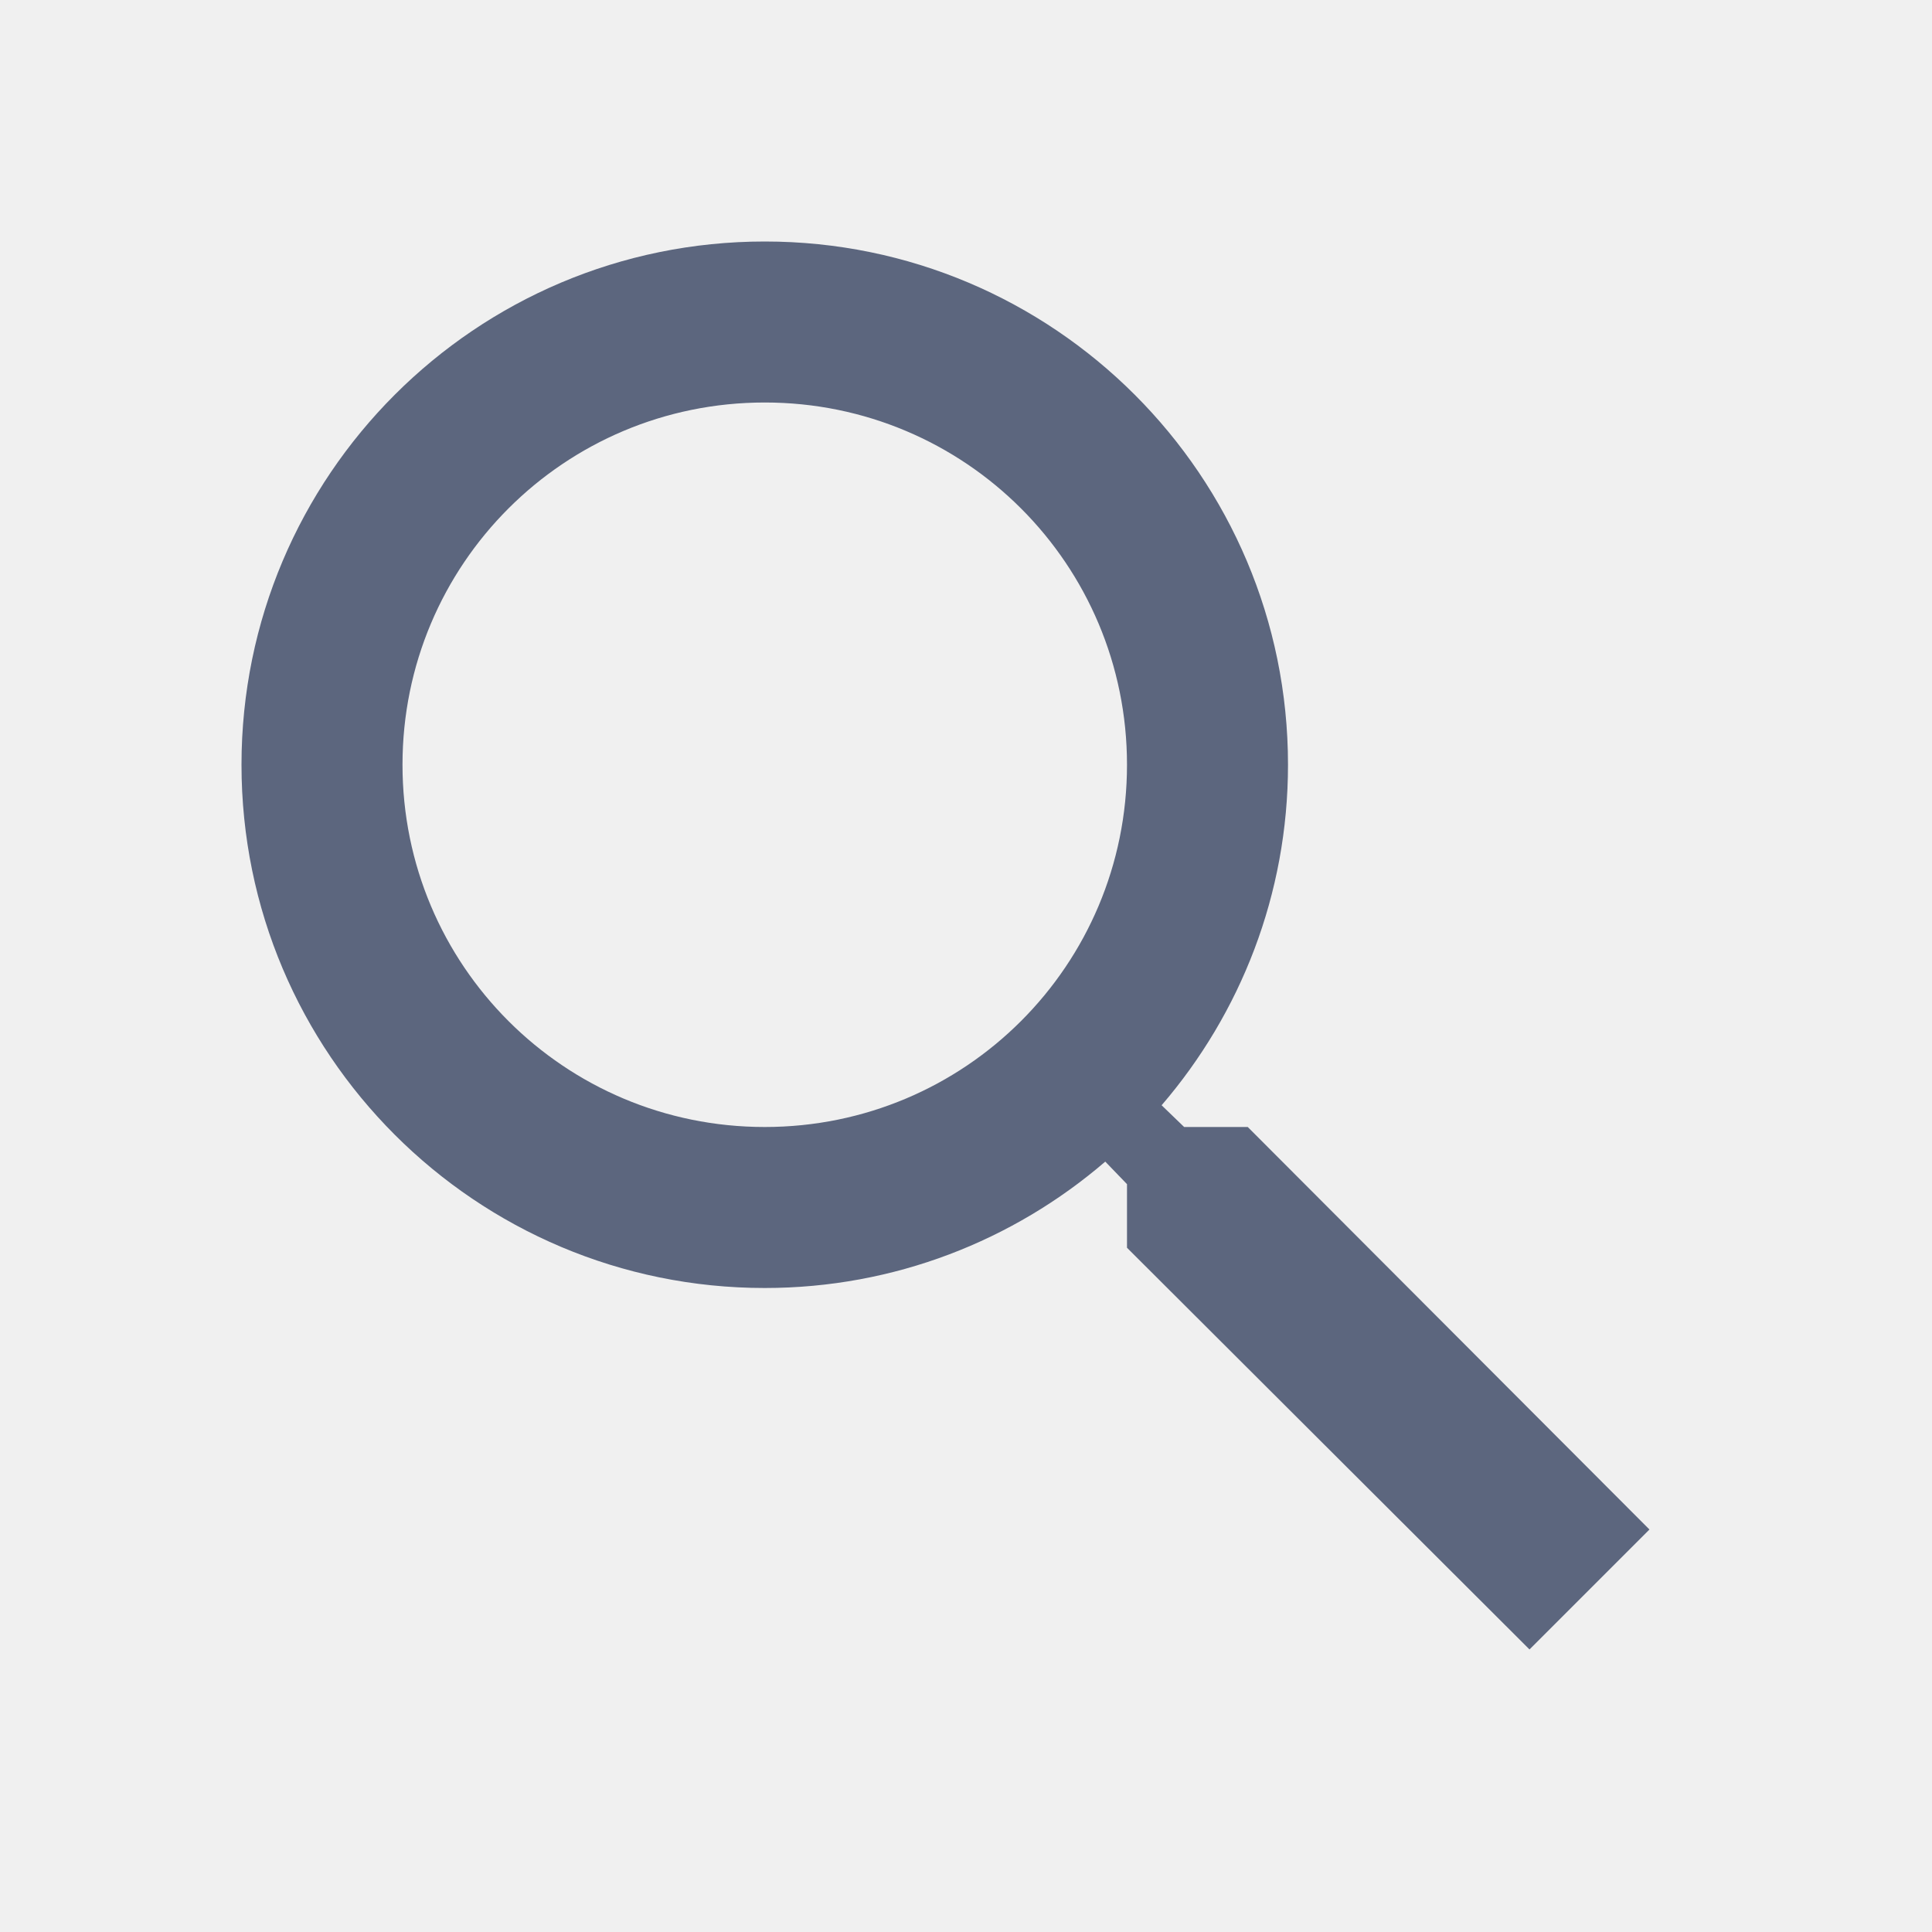
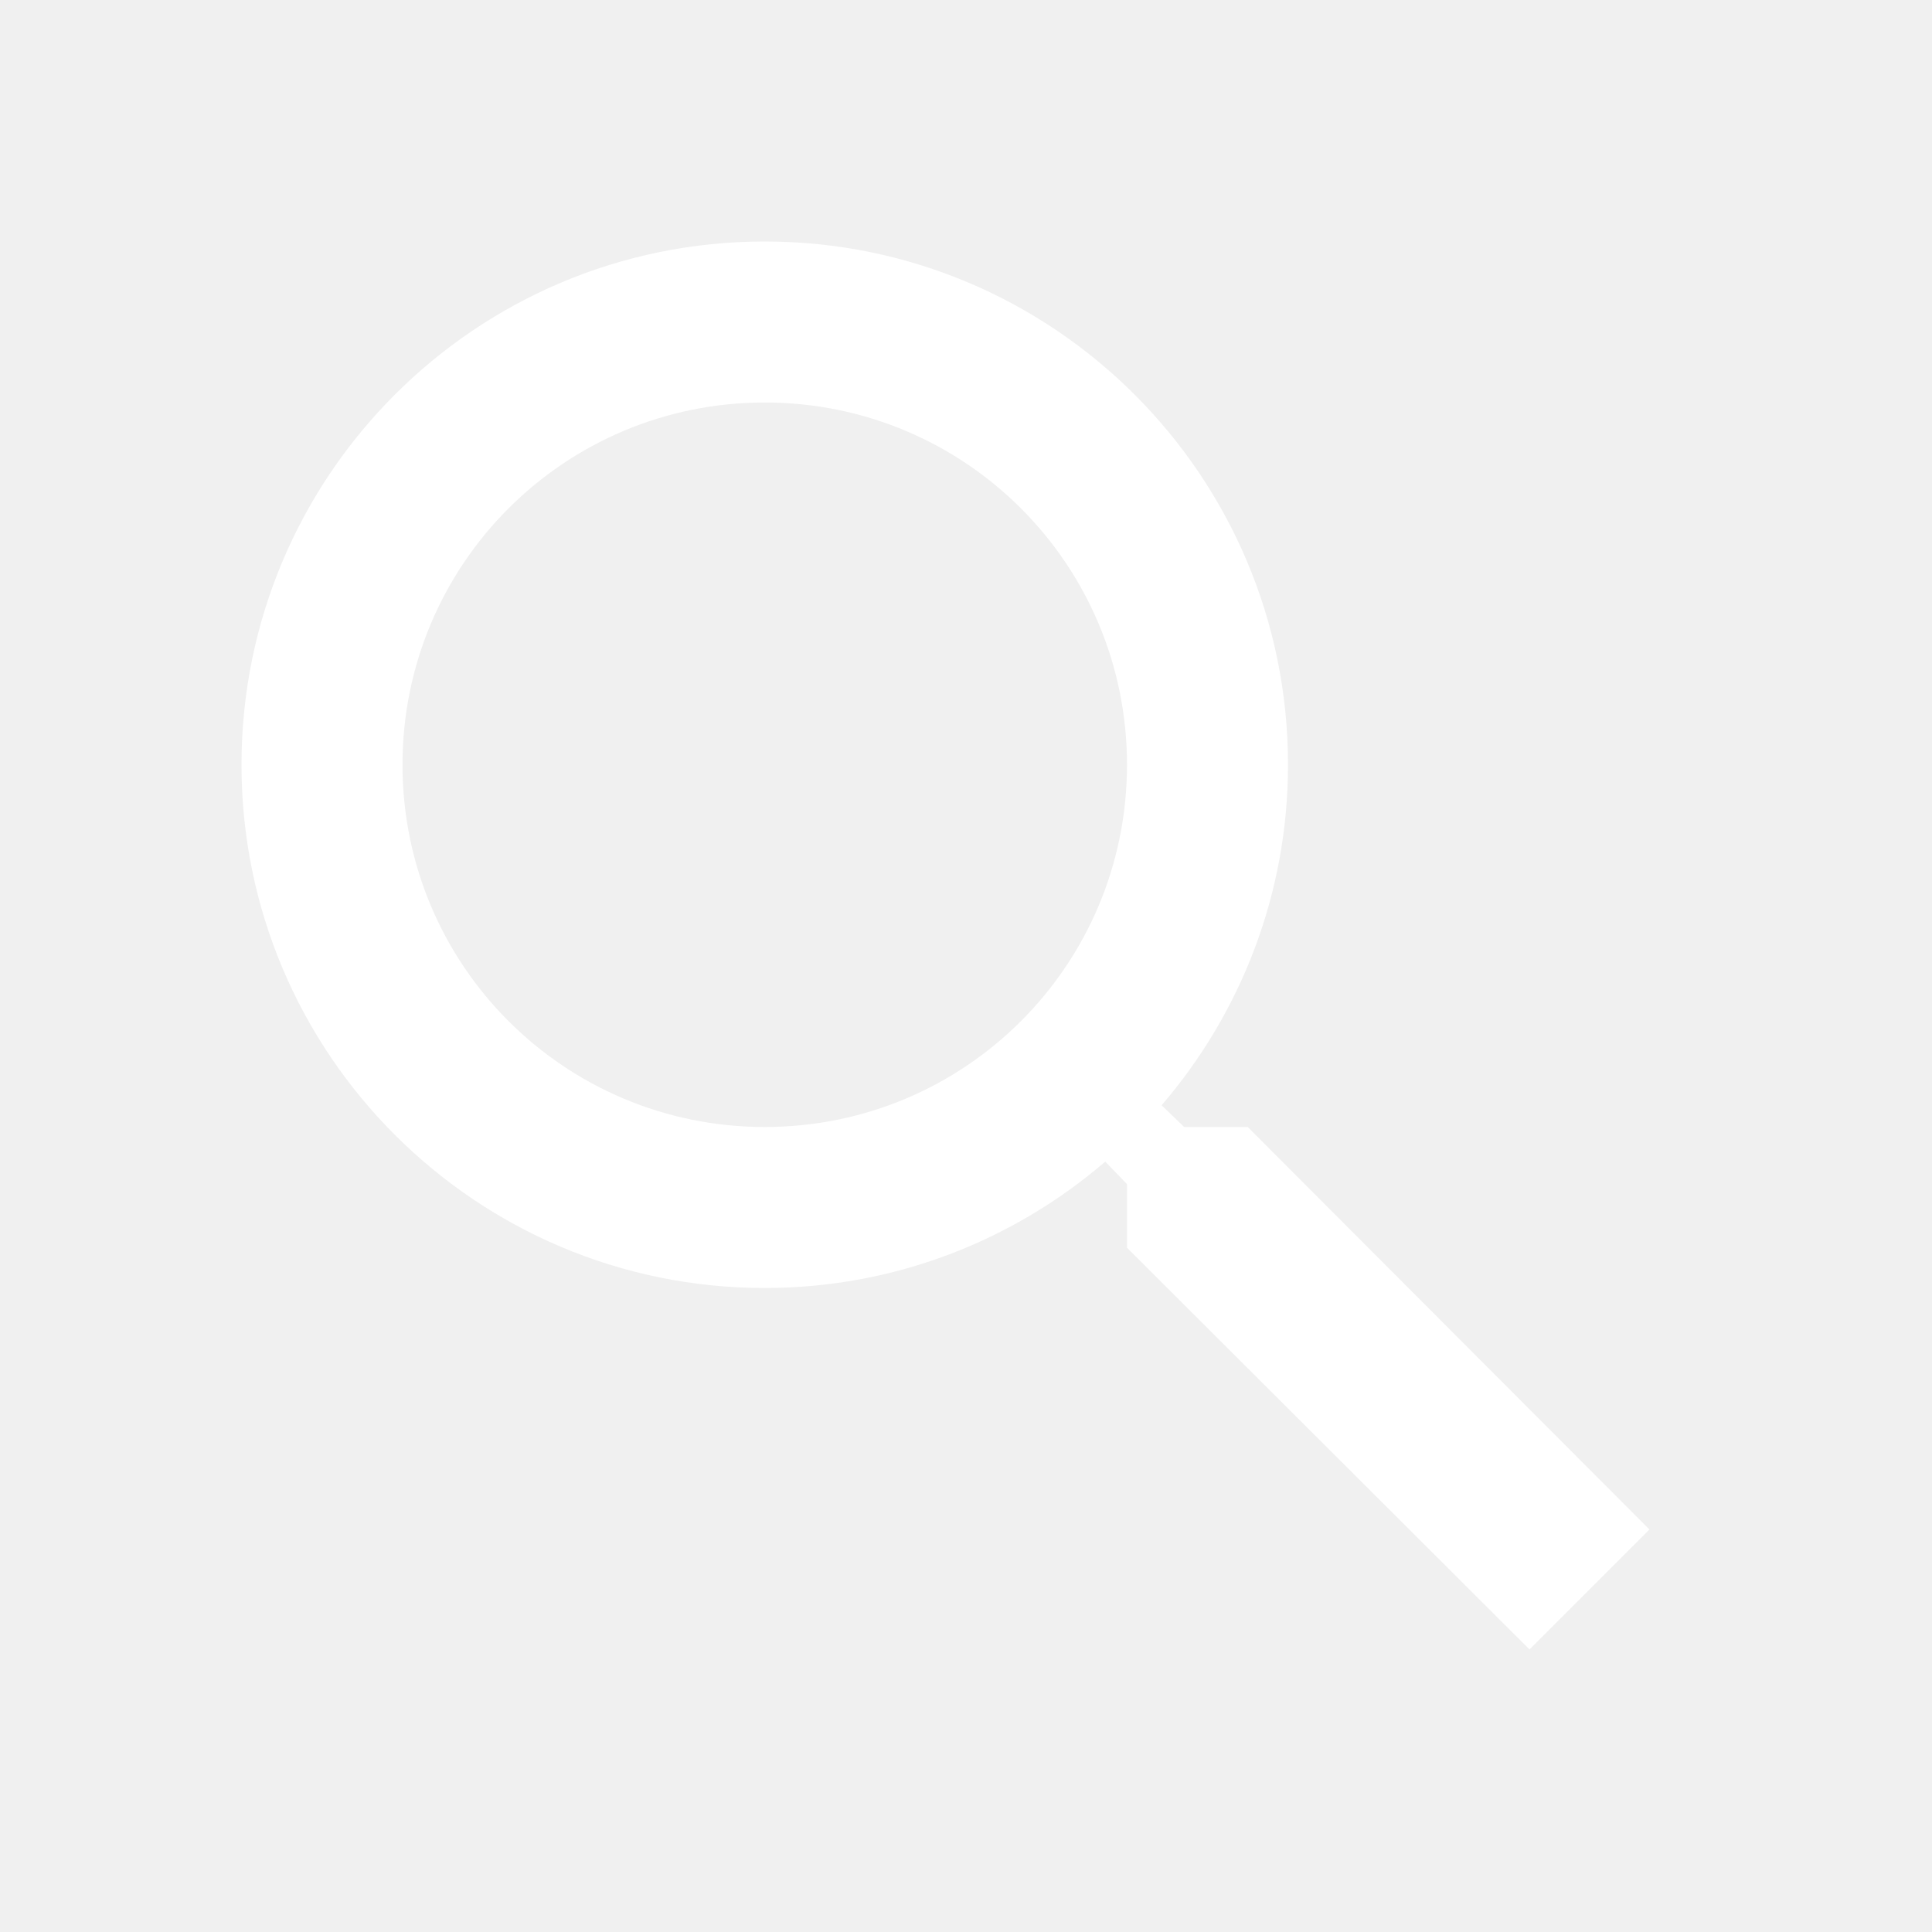
<svg xmlns="http://www.w3.org/2000/svg" width="24" height="24" viewBox="0 0 24 24" fill="none">
-   <path d="M15.5 14H14.71L14.43 13.73C15.41 12.59 16 11.11 16 9.5C16 5.91 13.09 3 9.5 3C5.91 3 3 5.91 3 9.5C3 13.09 5.91 16 9.5 16C11.11 16 12.59 15.41 13.73 14.43L14 14.71V15.5L19 20.49L20.49 19L15.5 14V14ZM9.5 14C7.01 14 5 11.99 5 9.5C5 7.01 7.01 5 9.5 5C11.99 5 14 7.01 14 9.5C14 11.99 11.99 14 9.5 14Z" fill="#5C667E" />
+   <path d="M15.5 14H14.71L14.43 13.73C15.41 12.59 16 11.11 16 9.5C16 5.91 13.09 3 9.5 3C5.91 3 3 5.91 3 9.5C3 13.09 5.91 16 9.5 16C11.11 16 12.59 15.41 13.73 14.43L14 14.71V15.5L19 20.49L20.49 19L15.5 14V14ZM9.5 14C7.01 14 5 11.99 5 9.5C5 7.01 7.01 5 9.5 5C11.99 5 14 7.01 14 9.5C14 11.99 11.99 14 9.5 14Z" fill="#ffffff" />
</svg>
